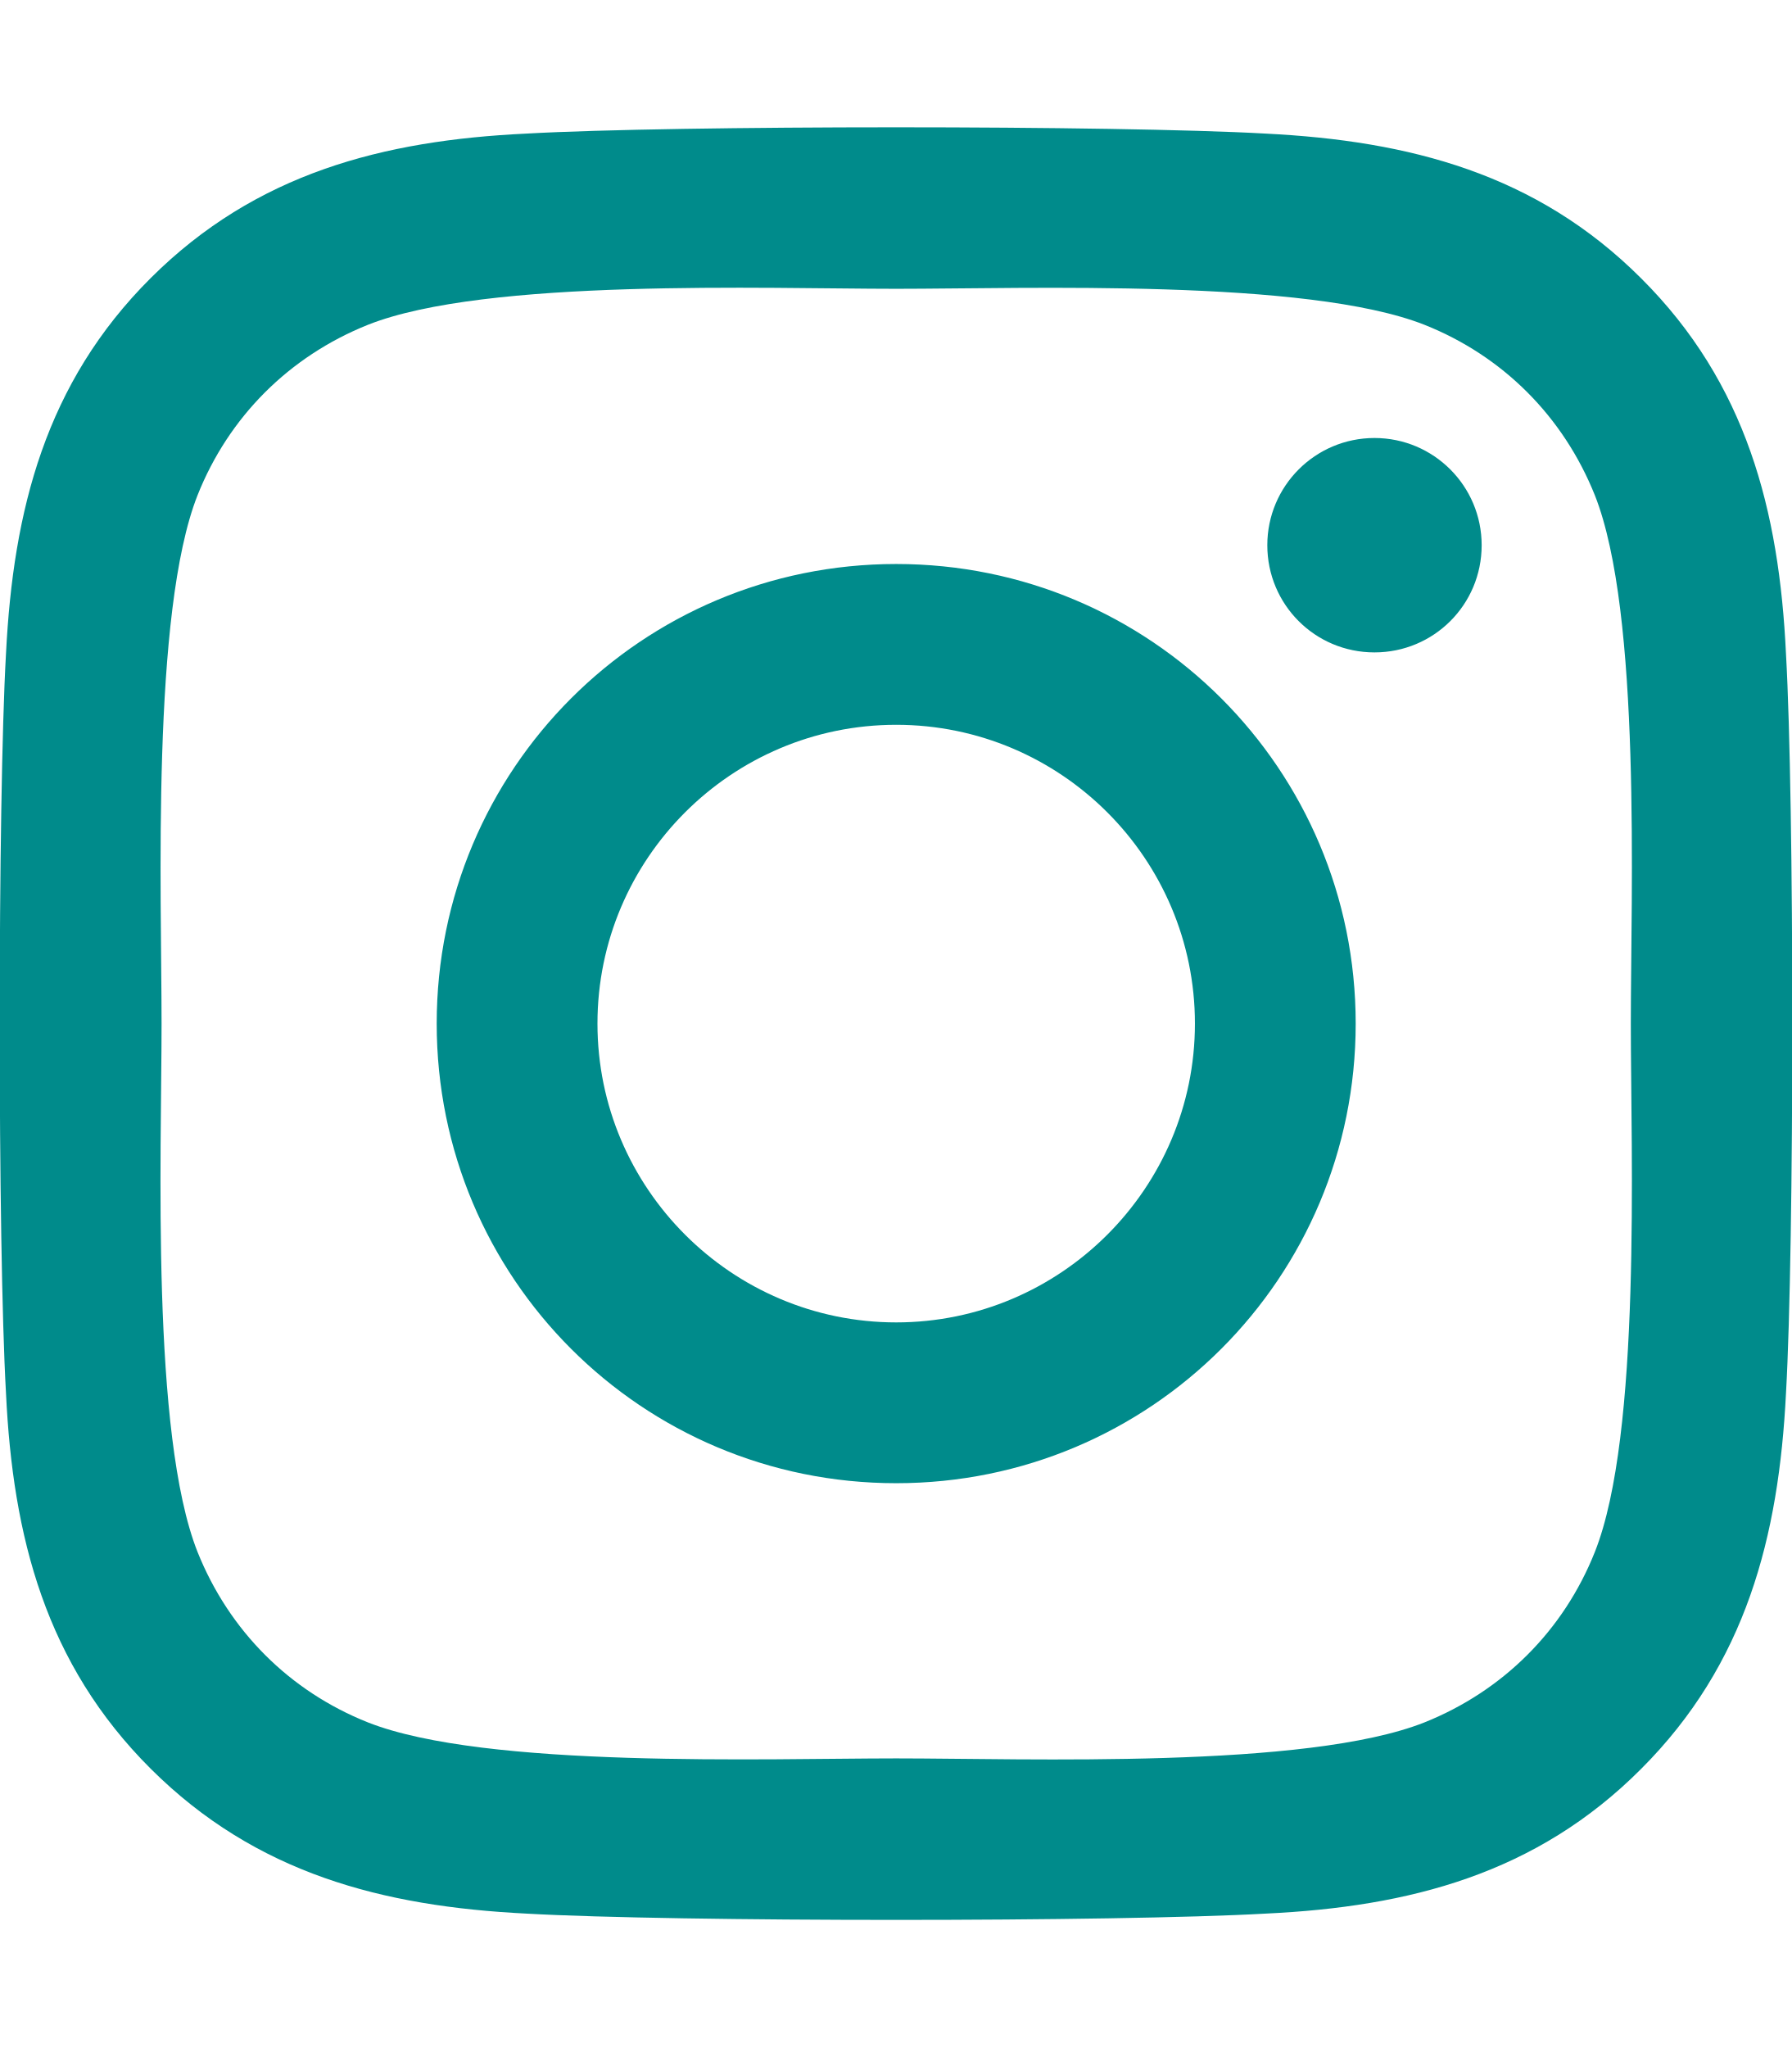
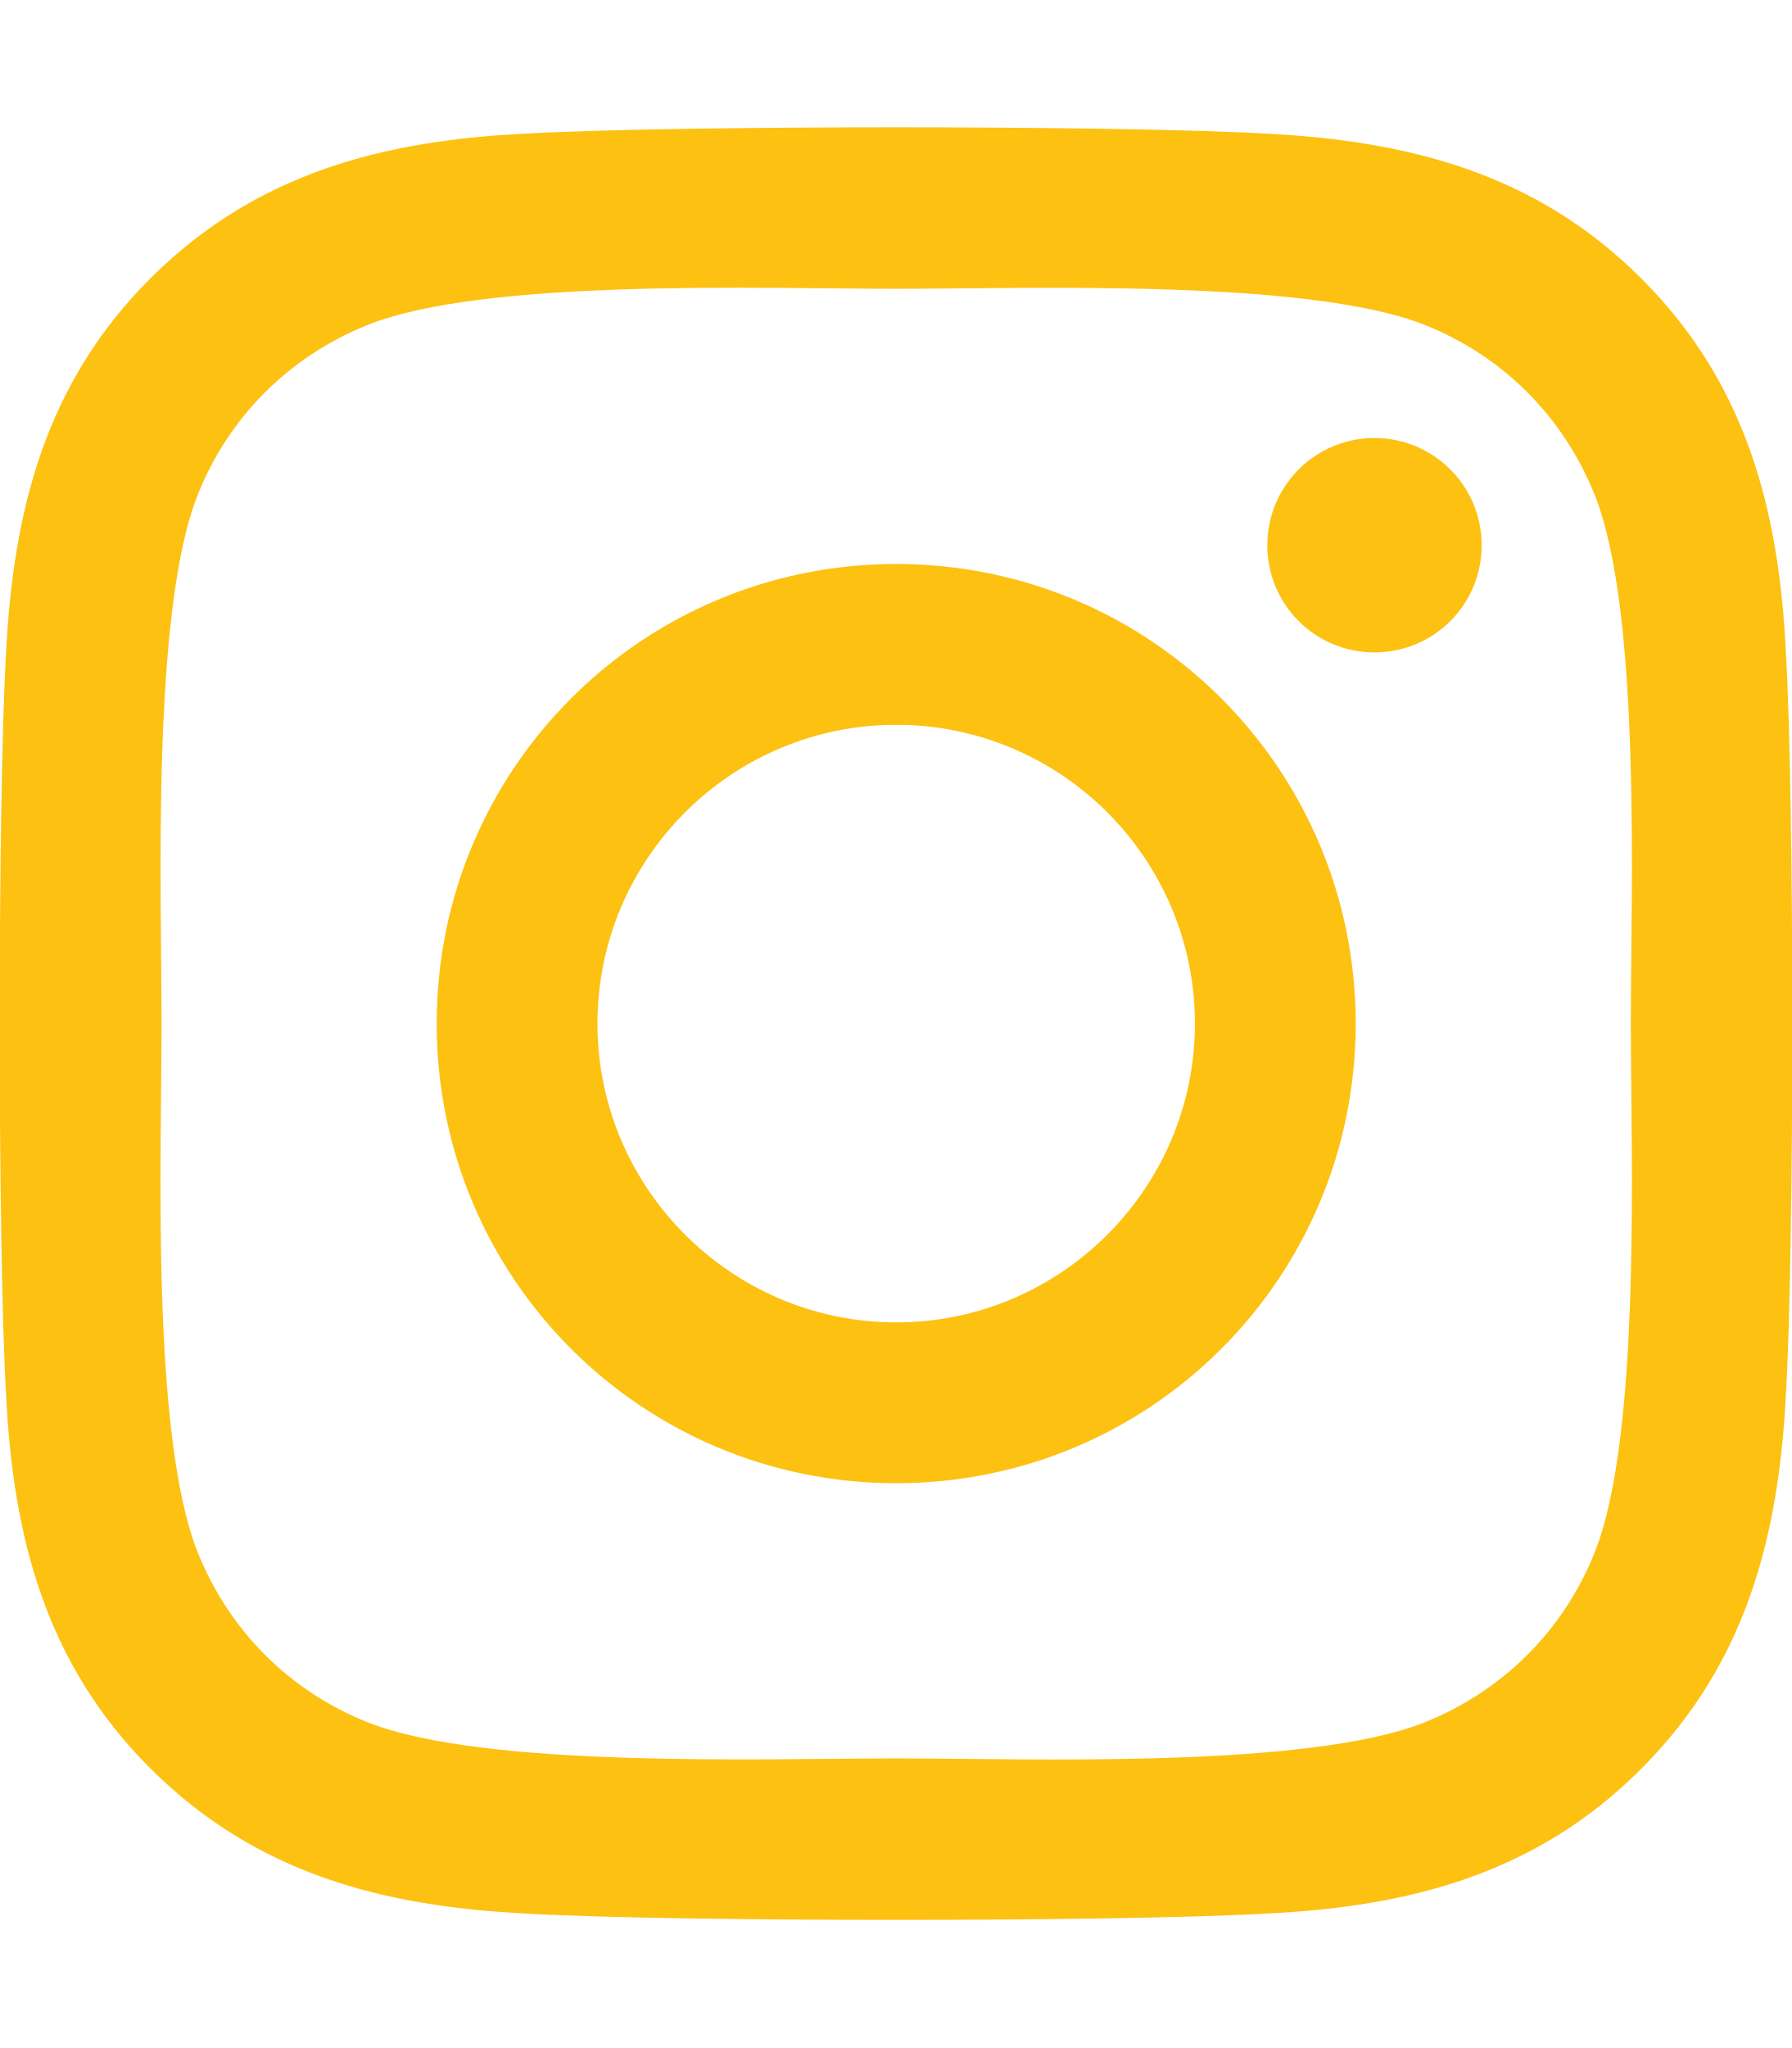
<svg xmlns="http://www.w3.org/2000/svg" height="20px" viewBox="0 0 448 512">
-   <style>svg{fill:#008b8b}</style>
+   <style>svg{fill:#fdc111}</style>
  <path d="M224.1 141c-63.6 0-114.9 51.3-114.9 114.9s51.3 114.9 114.9 114.9S339 319.5 339 255.9 287.7 141 224.1 141zm0 189.6c-41.1 0-74.7-33.5-74.7-74.7s33.5-74.7 74.7-74.7 74.7 33.5 74.7 74.7-33.6 74.7-74.7 74.7zm146.4-194.3c0 14.9-12 26.8-26.8 26.8-14.9 0-26.8-12-26.8-26.8s12-26.8 26.8-26.8 26.8 12 26.8 26.8zm76.1 27.2c-1.7-35.9-9.9-67.7-36.2-93.9-26.2-26.2-58-34.4-93.9-36.2-37-2.1-147.9-2.1-184.9 0-35.8 1.7-67.6 9.9-93.9 36.1s-34.4 58-36.2 93.9c-2.1 37-2.1 147.9 0 184.9 1.7 35.9 9.9 67.7 36.2 93.9s58 34.4 93.9 36.2c37 2.1 147.9 2.1 184.9 0 35.9-1.7 67.7-9.9 93.9-36.2 26.2-26.2 34.4-58 36.2-93.9 2.1-37 2.1-147.8 0-184.8zM398.8 388c-7.8 19.6-22.9 34.7-42.6 42.6-29.5 11.7-99.5 9-132.1 9s-102.7 2.6-132.1-9c-19.6-7.8-34.7-22.9-42.6-42.6-11.7-29.5-9-99.5-9-132.1s-2.6-102.7 9-132.1c7.8-19.6 22.9-34.7 42.6-42.6 29.5-11.7 99.5-9 132.1-9s102.7-2.6 132.1 9c19.6 7.8 34.7 22.9 42.6 42.6 11.7 29.5 9 99.5 9 132.1s2.7 102.7-9 132.1z" />
</svg>
